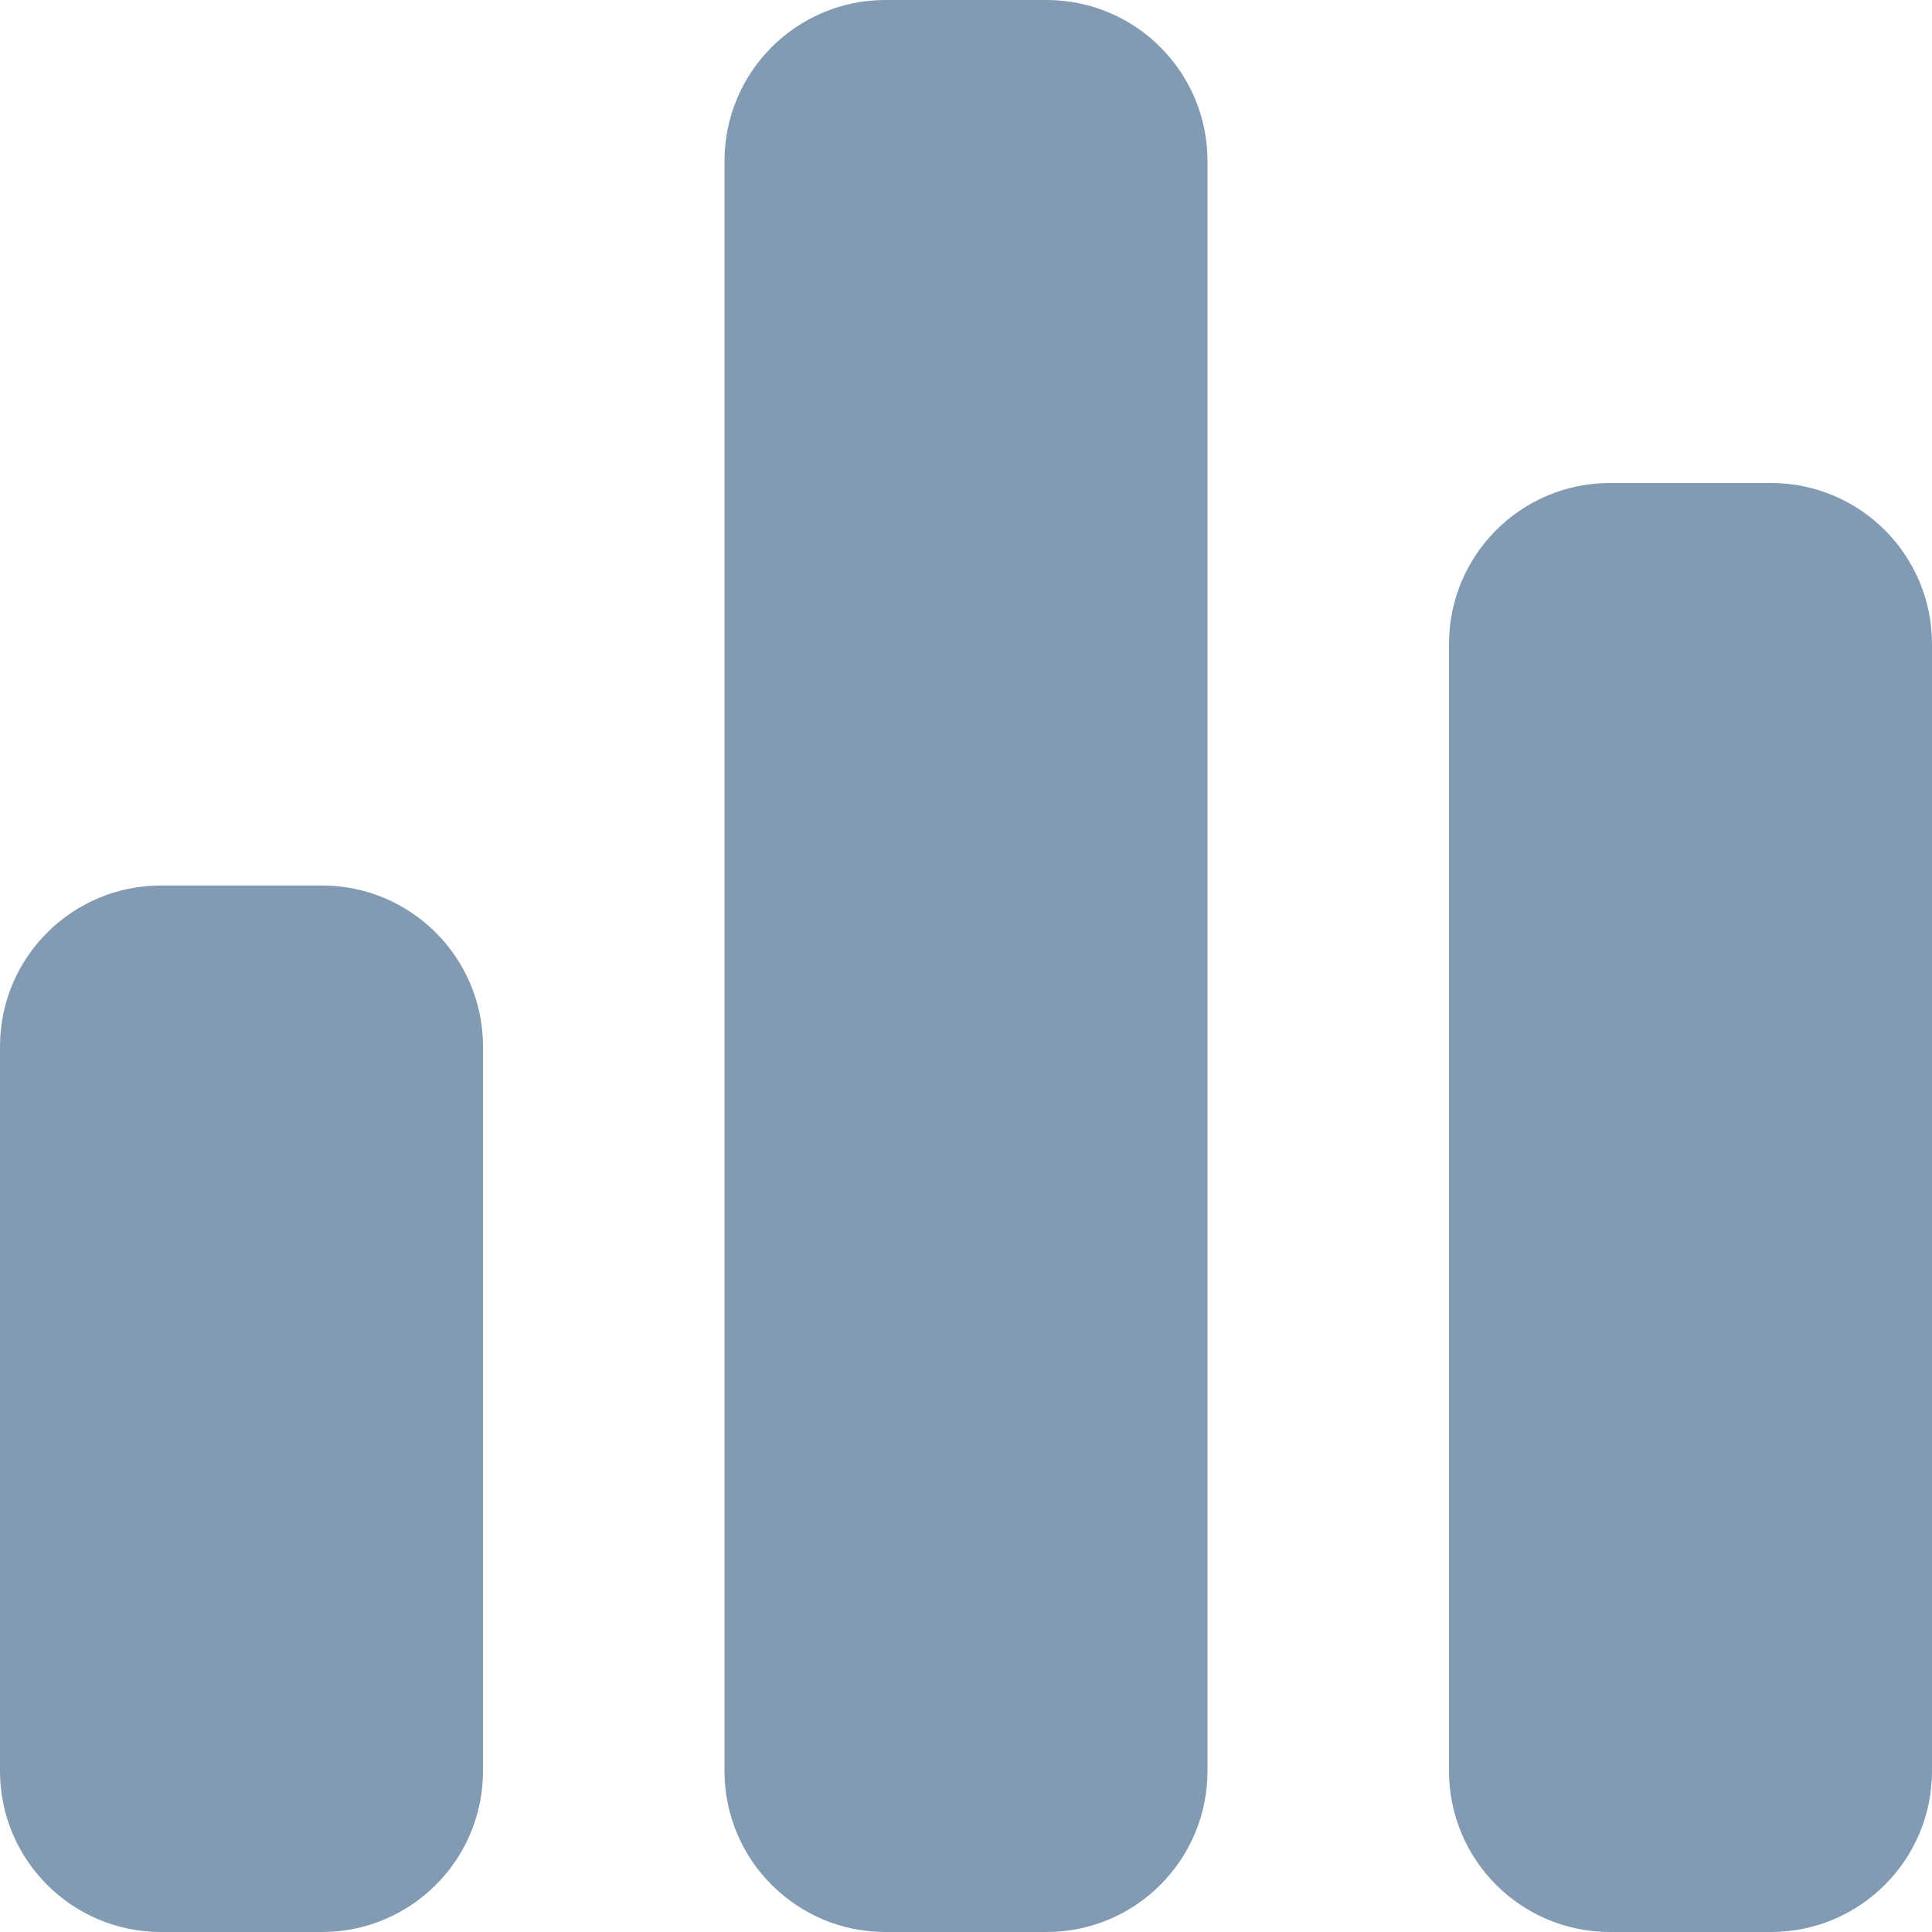
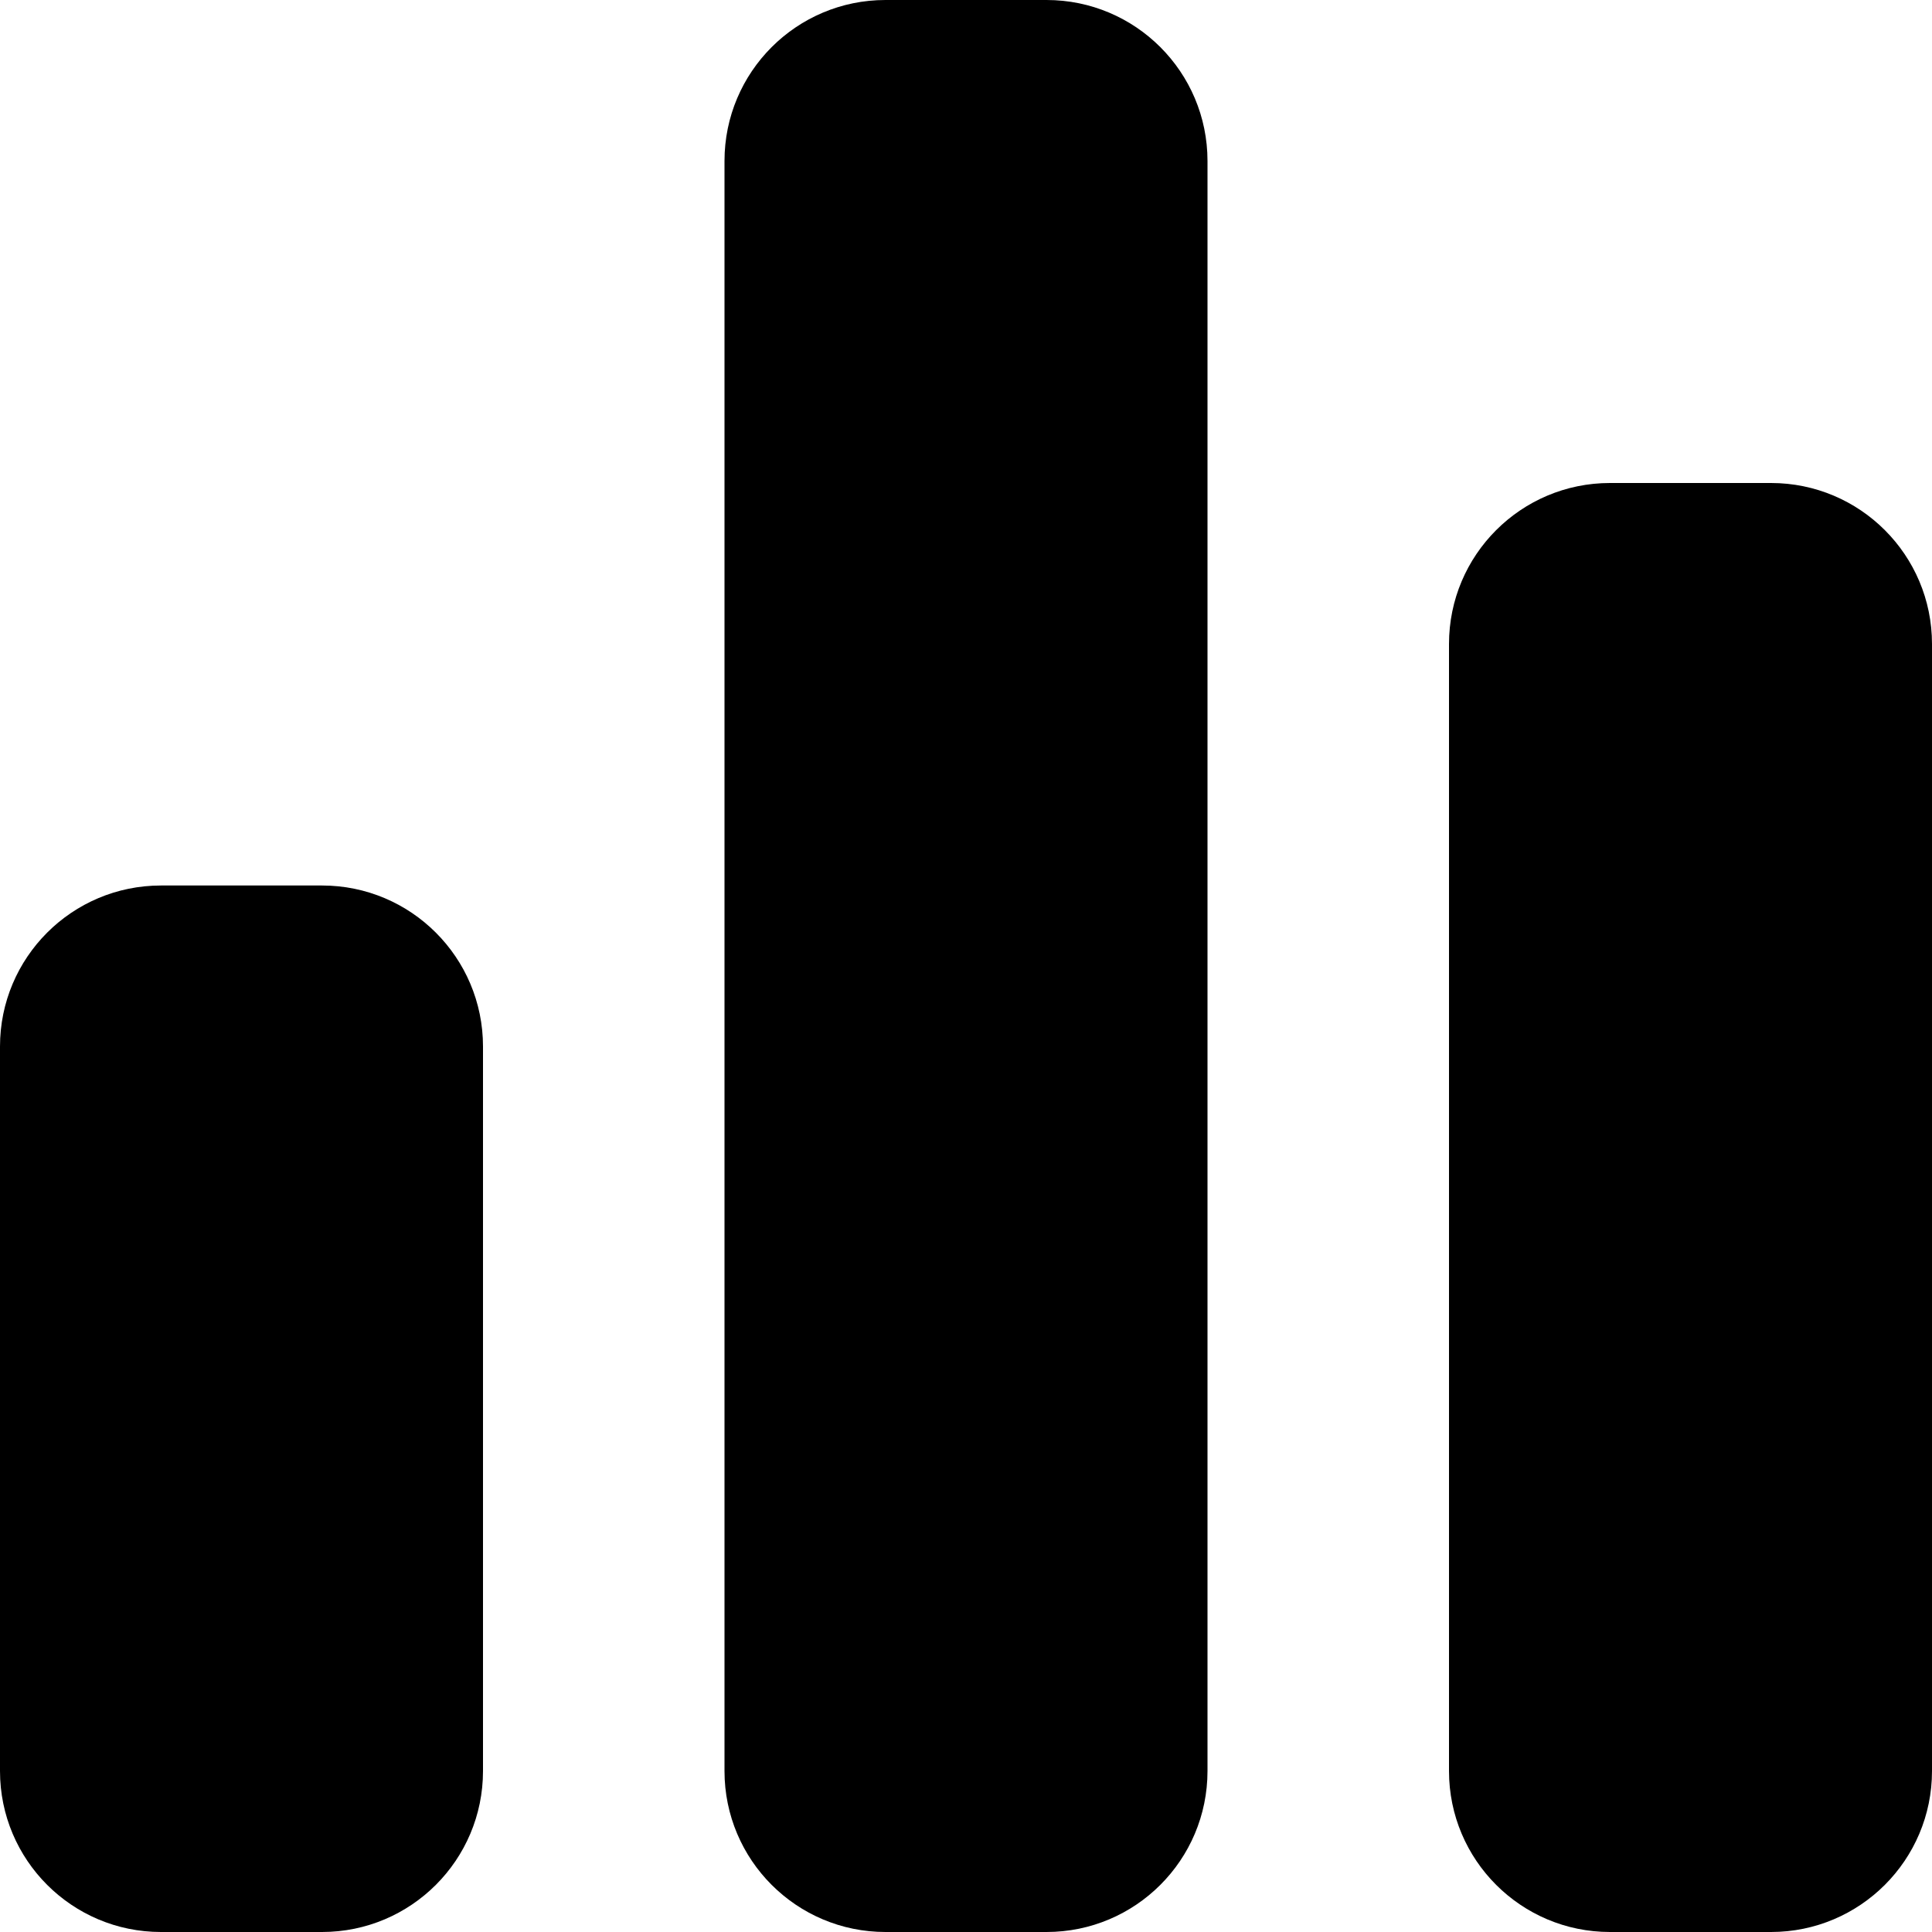
<svg xmlns="http://www.w3.org/2000/svg" width="24" height="24" viewBox="0 0 24 24" fill="none">
-   <path fill-rule="evenodd" clip-rule="evenodd" d="M9 2C9 0.895 9.895 0 11 0H13C14.105 0 15 0.895 15 2V22C15 23.105 14.105 24 13 24H11C9.895 24 9 23.105 9 22V2ZM0 13C0 11.895 0.895 11 2 11H4C5.105 11 6 11.895 6 13V22C6 23.105 5.105 24 4 24H2C0.895 24 0 23.105 0 22V13ZM20 6C18.895 6 18 6.895 18 8V22C18 23.105 18.895 24 20 24H22C23.105 24 24 23.105 24 22V8C24 6.895 23.105 6 22 6H20Z" fill="#829AB2" />
+   <path fill-rule="evenodd" clip-rule="evenodd" d="M9 2C9 0.895 9.895 0 11 0H13C14.105 0 15 0.895 15 2V22C15 23.105 14.105 24 13 24H11C9.895 24 9 23.105 9 22V2ZM0 13C0 11.895 0.895 11 2 11H4C5.105 11 6 11.895 6 13V22C6 23.105 5.105 24 4 24H2C0.895 24 0 23.105 0 22V13ZM20 6C18.895 6 18 6.895 18 8V22C18 23.105 18.895 24 20 24H22C23.105 24 24 23.105 24 22V8C24 6.895 23.105 6 22 6H20Z" fill="currentColor" />
</svg>
